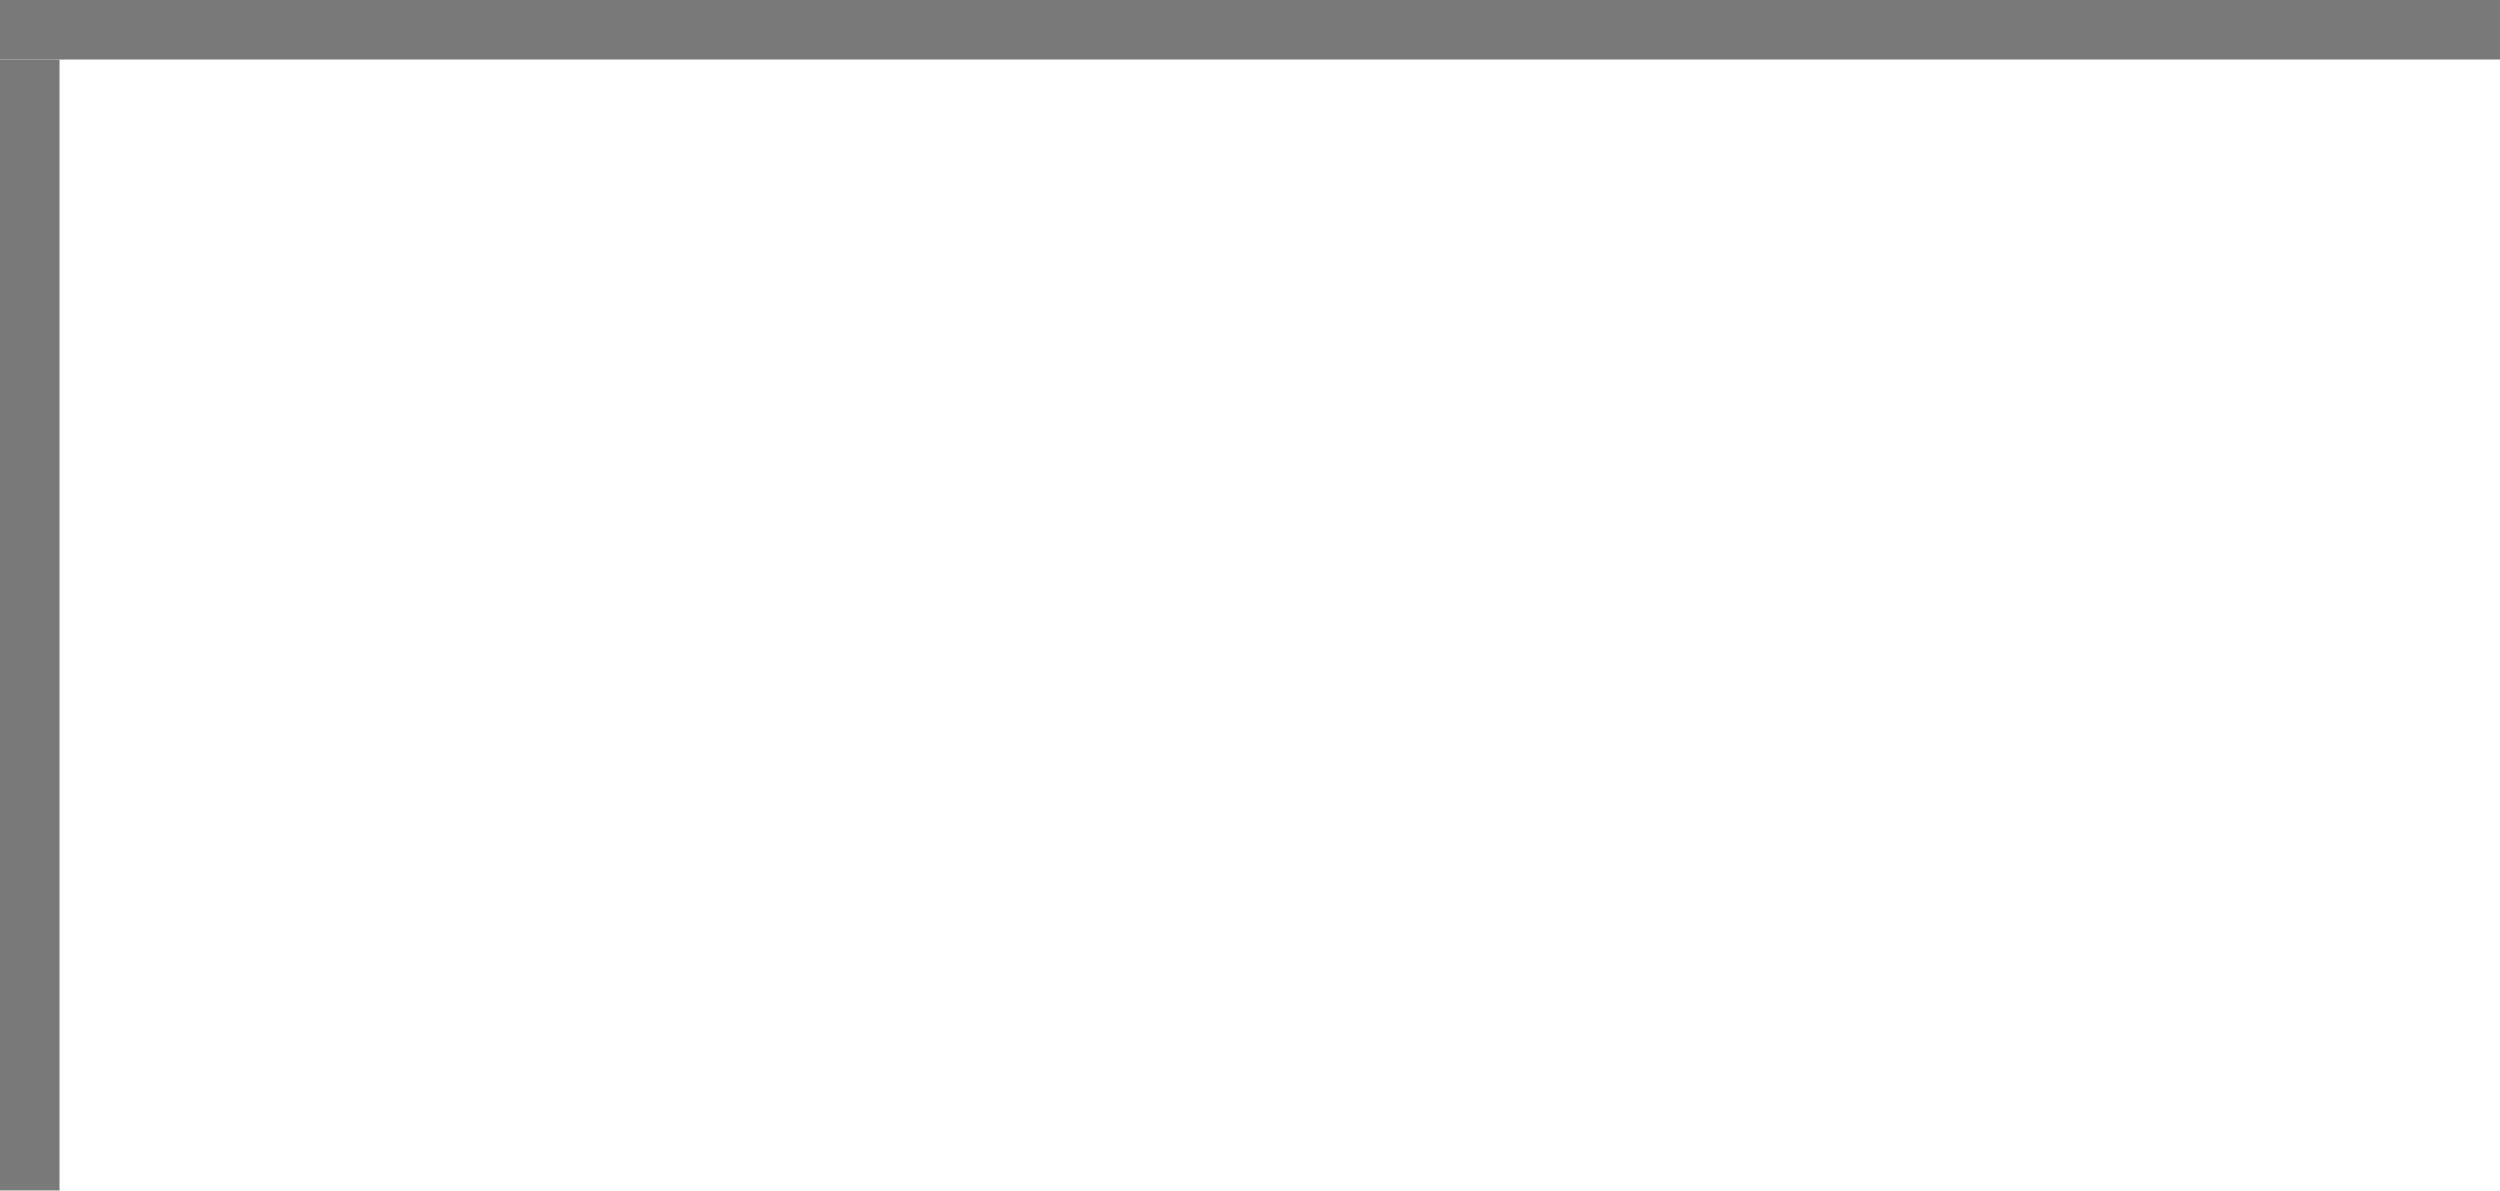
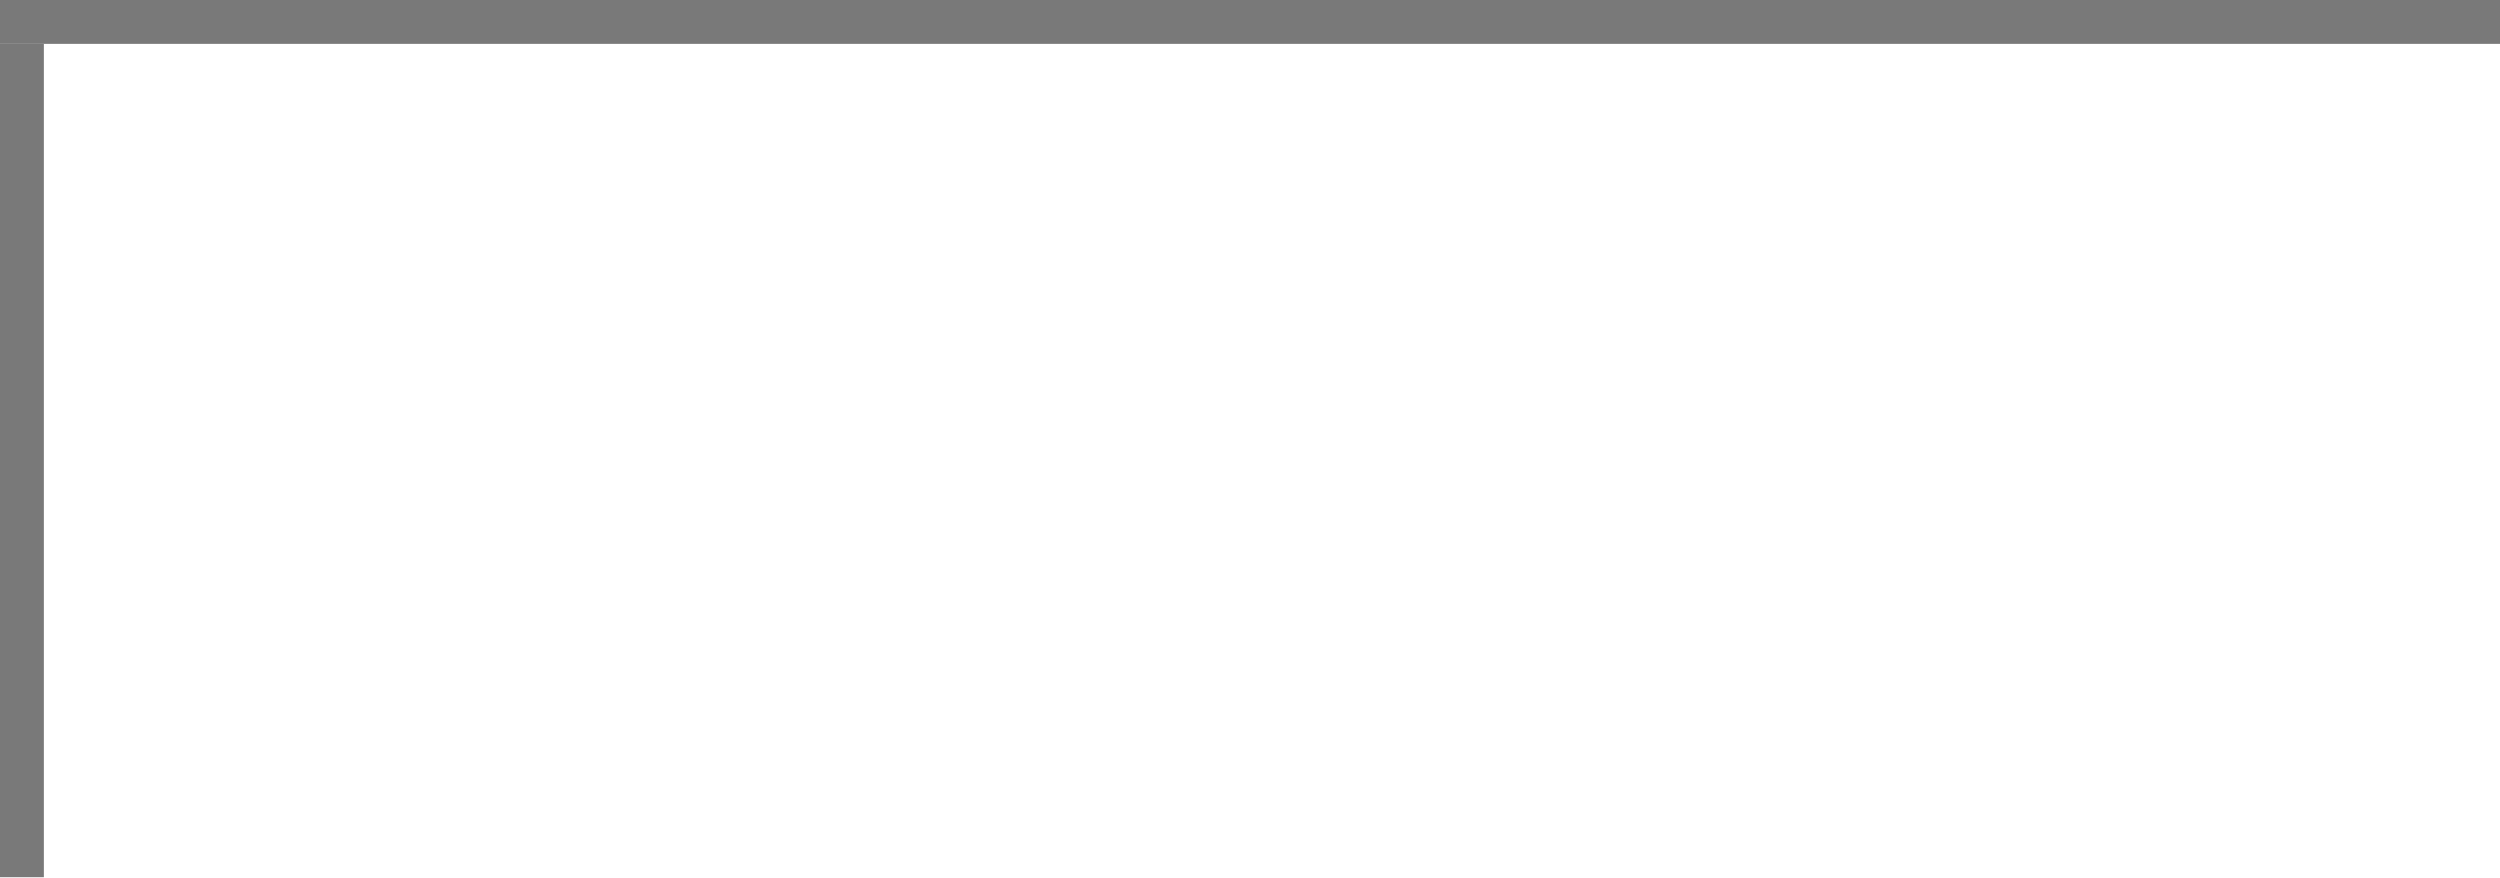
- <svg xmlns="http://www.w3.org/2000/svg" version="1.1" width="42px" height="20px" viewBox="203 41 42 20">
-   <path d="M 1 1  L 42 1  L 42 20  L 1 20  L 1 1  Z " fill-rule="nonzero" fill="rgba(255, 255, 255, 1)" stroke="none" transform="matrix(1 0 0 1 203 41 )" class="fill" />
-   <path d="M 0.5 1  L 0.5 20  " stroke-width="1" stroke-dasharray="0" stroke="rgba(121, 121, 121, 1)" fill="none" transform="matrix(1 0 0 1 203 41 )" class="stroke" />
-   <path d="M 0 0.5  L 42 0.5  " stroke-width="1" stroke-dasharray="0" stroke="rgba(121, 121, 121, 1)" fill="none" transform="matrix(1 0 0 1 203 41 )" class="stroke" />
+ <svg xmlns="http://www.w3.org/2000/svg" version="1.1" width="57px" height="20px" viewBox="798 21 57 20">
+   <path d="M 1 1  L 57 1  L 57 20  L 1 20  L 1 1  Z " fill-rule="nonzero" fill="rgba(255, 255, 255, 1)" stroke="none" transform="matrix(1 0 0 1 798 21 )" class="fill" />
+   <path d="M 0.5 1  L 0.5 20  " stroke-width="1" stroke-dasharray="0" stroke="rgba(121, 121, 121, 1)" fill="none" transform="matrix(1 0 0 1 798 21 )" class="stroke" />
+   <path d="M 0 0.5  L 57 0.5  " stroke-width="1" stroke-dasharray="0" stroke="rgba(121, 121, 121, 1)" fill="none" transform="matrix(1 0 0 1 798 21 )" class="stroke" />
</svg>
